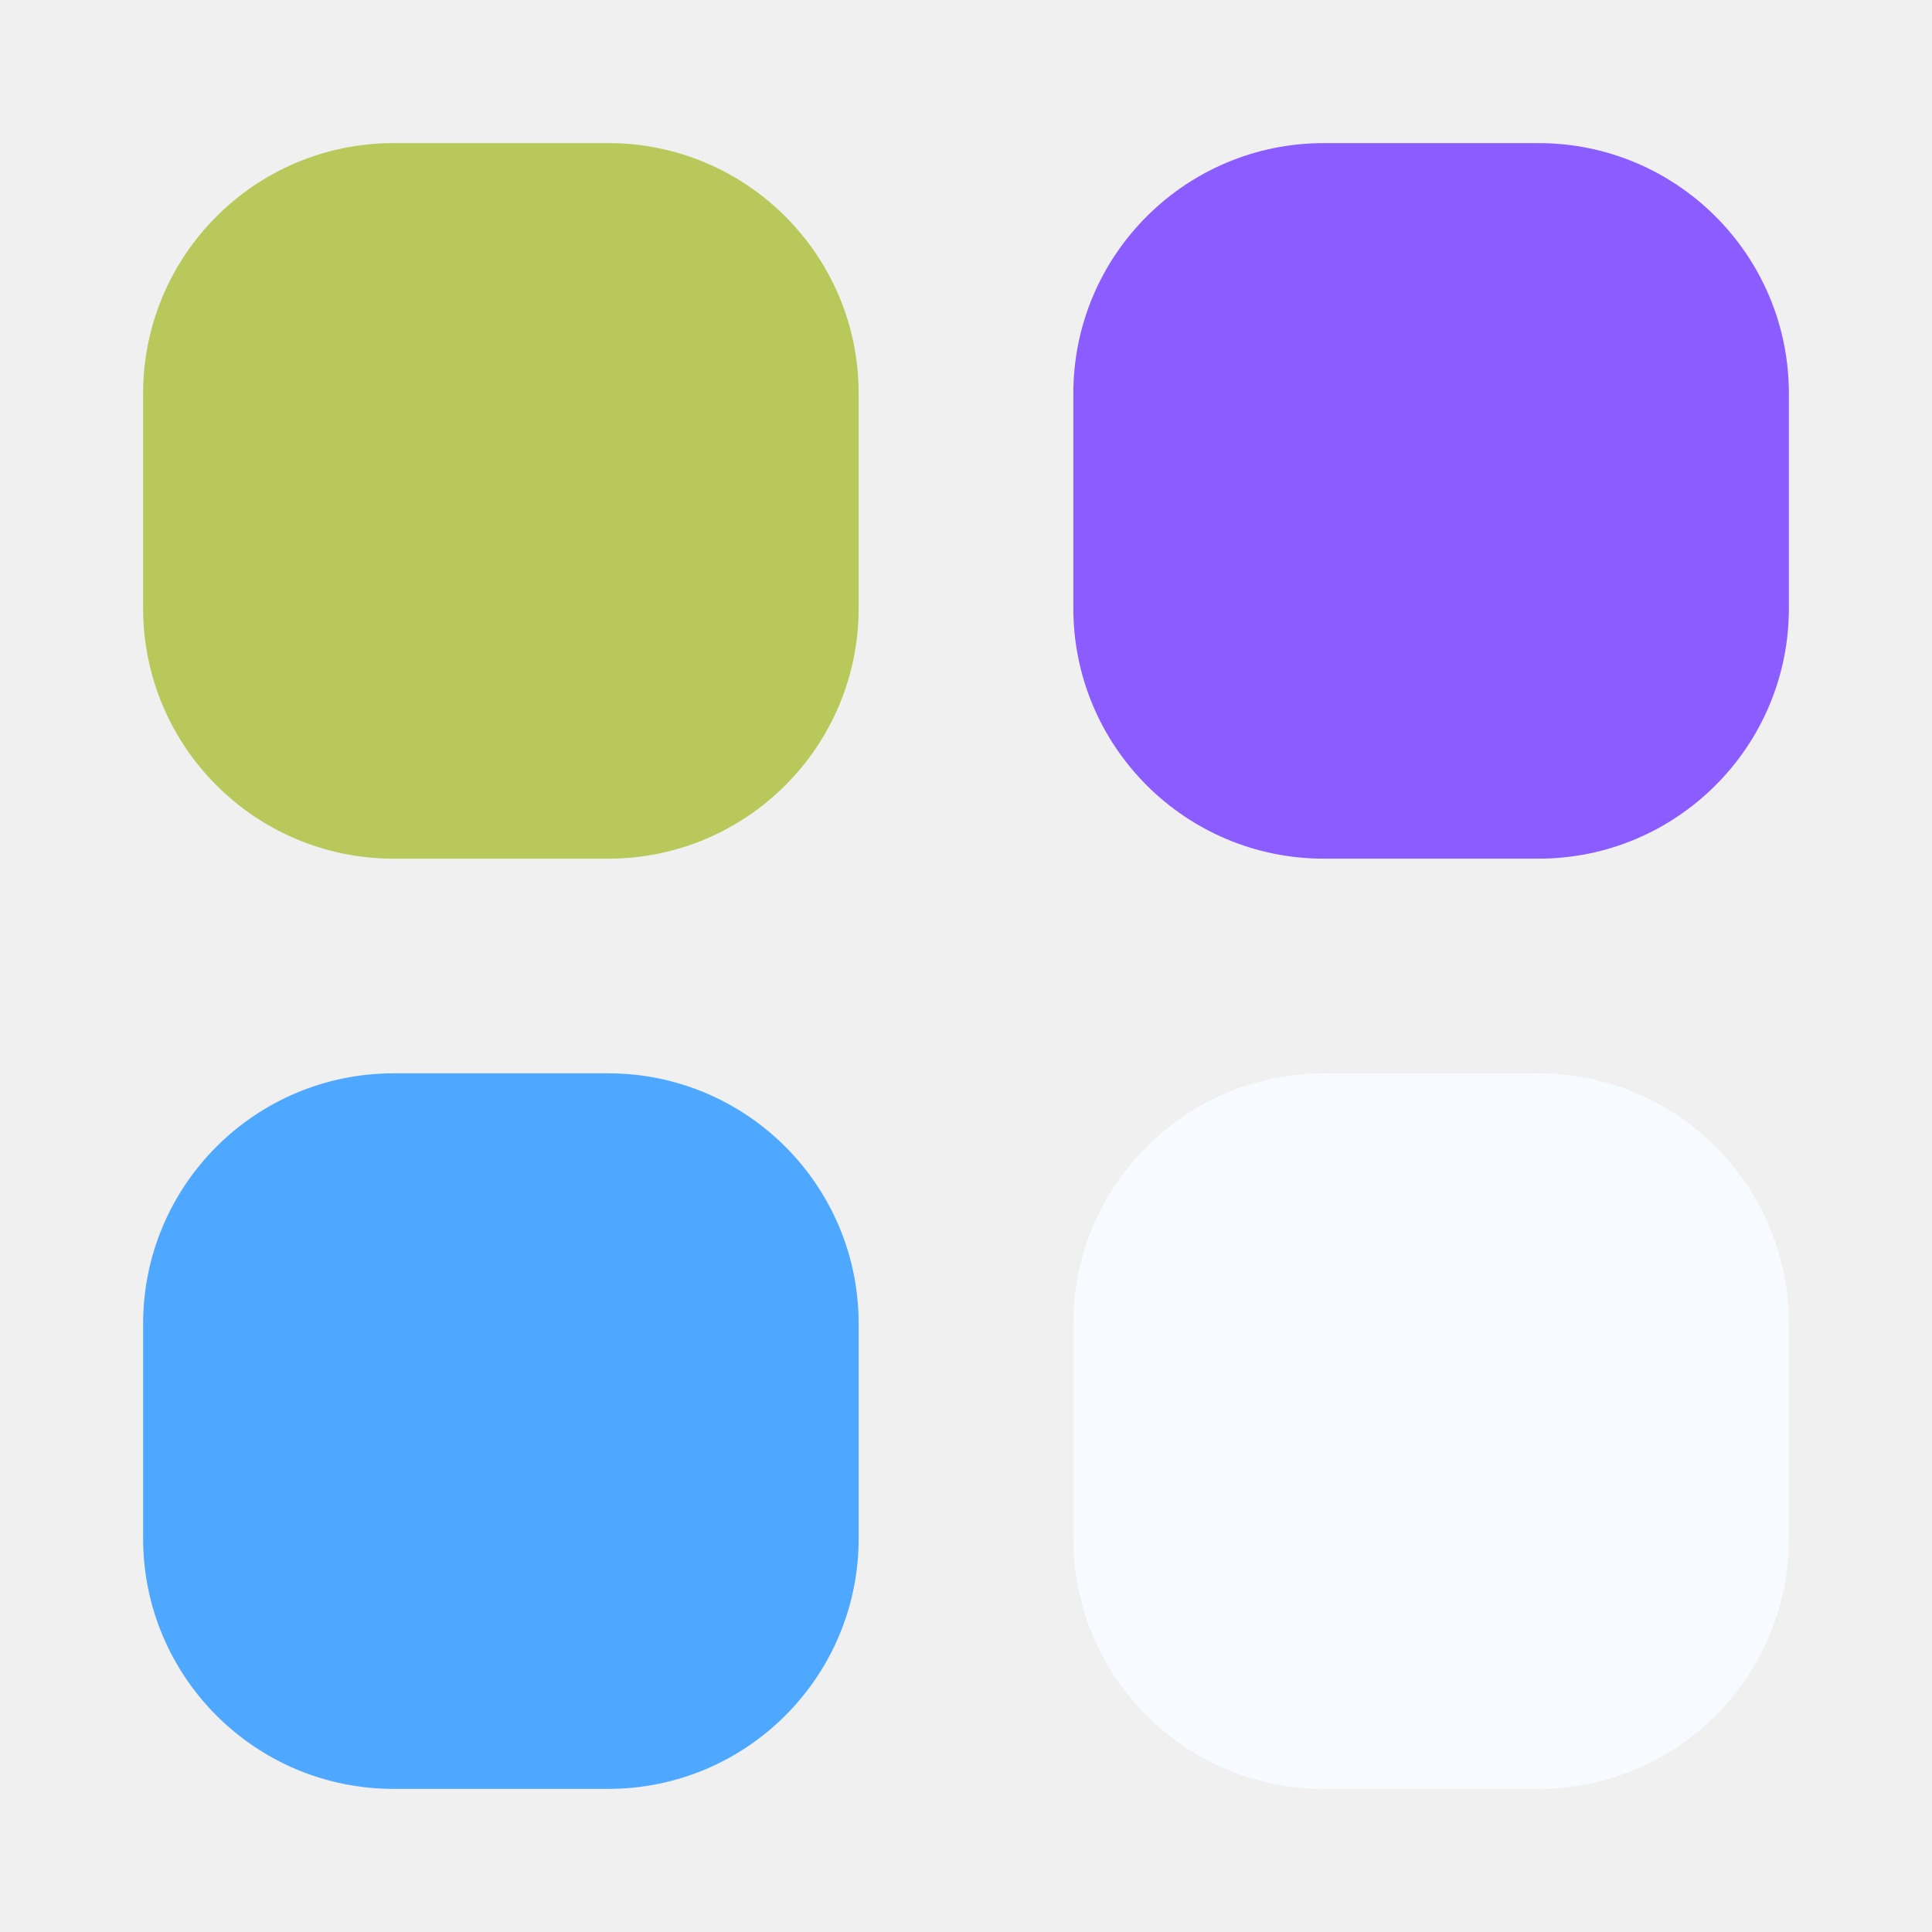
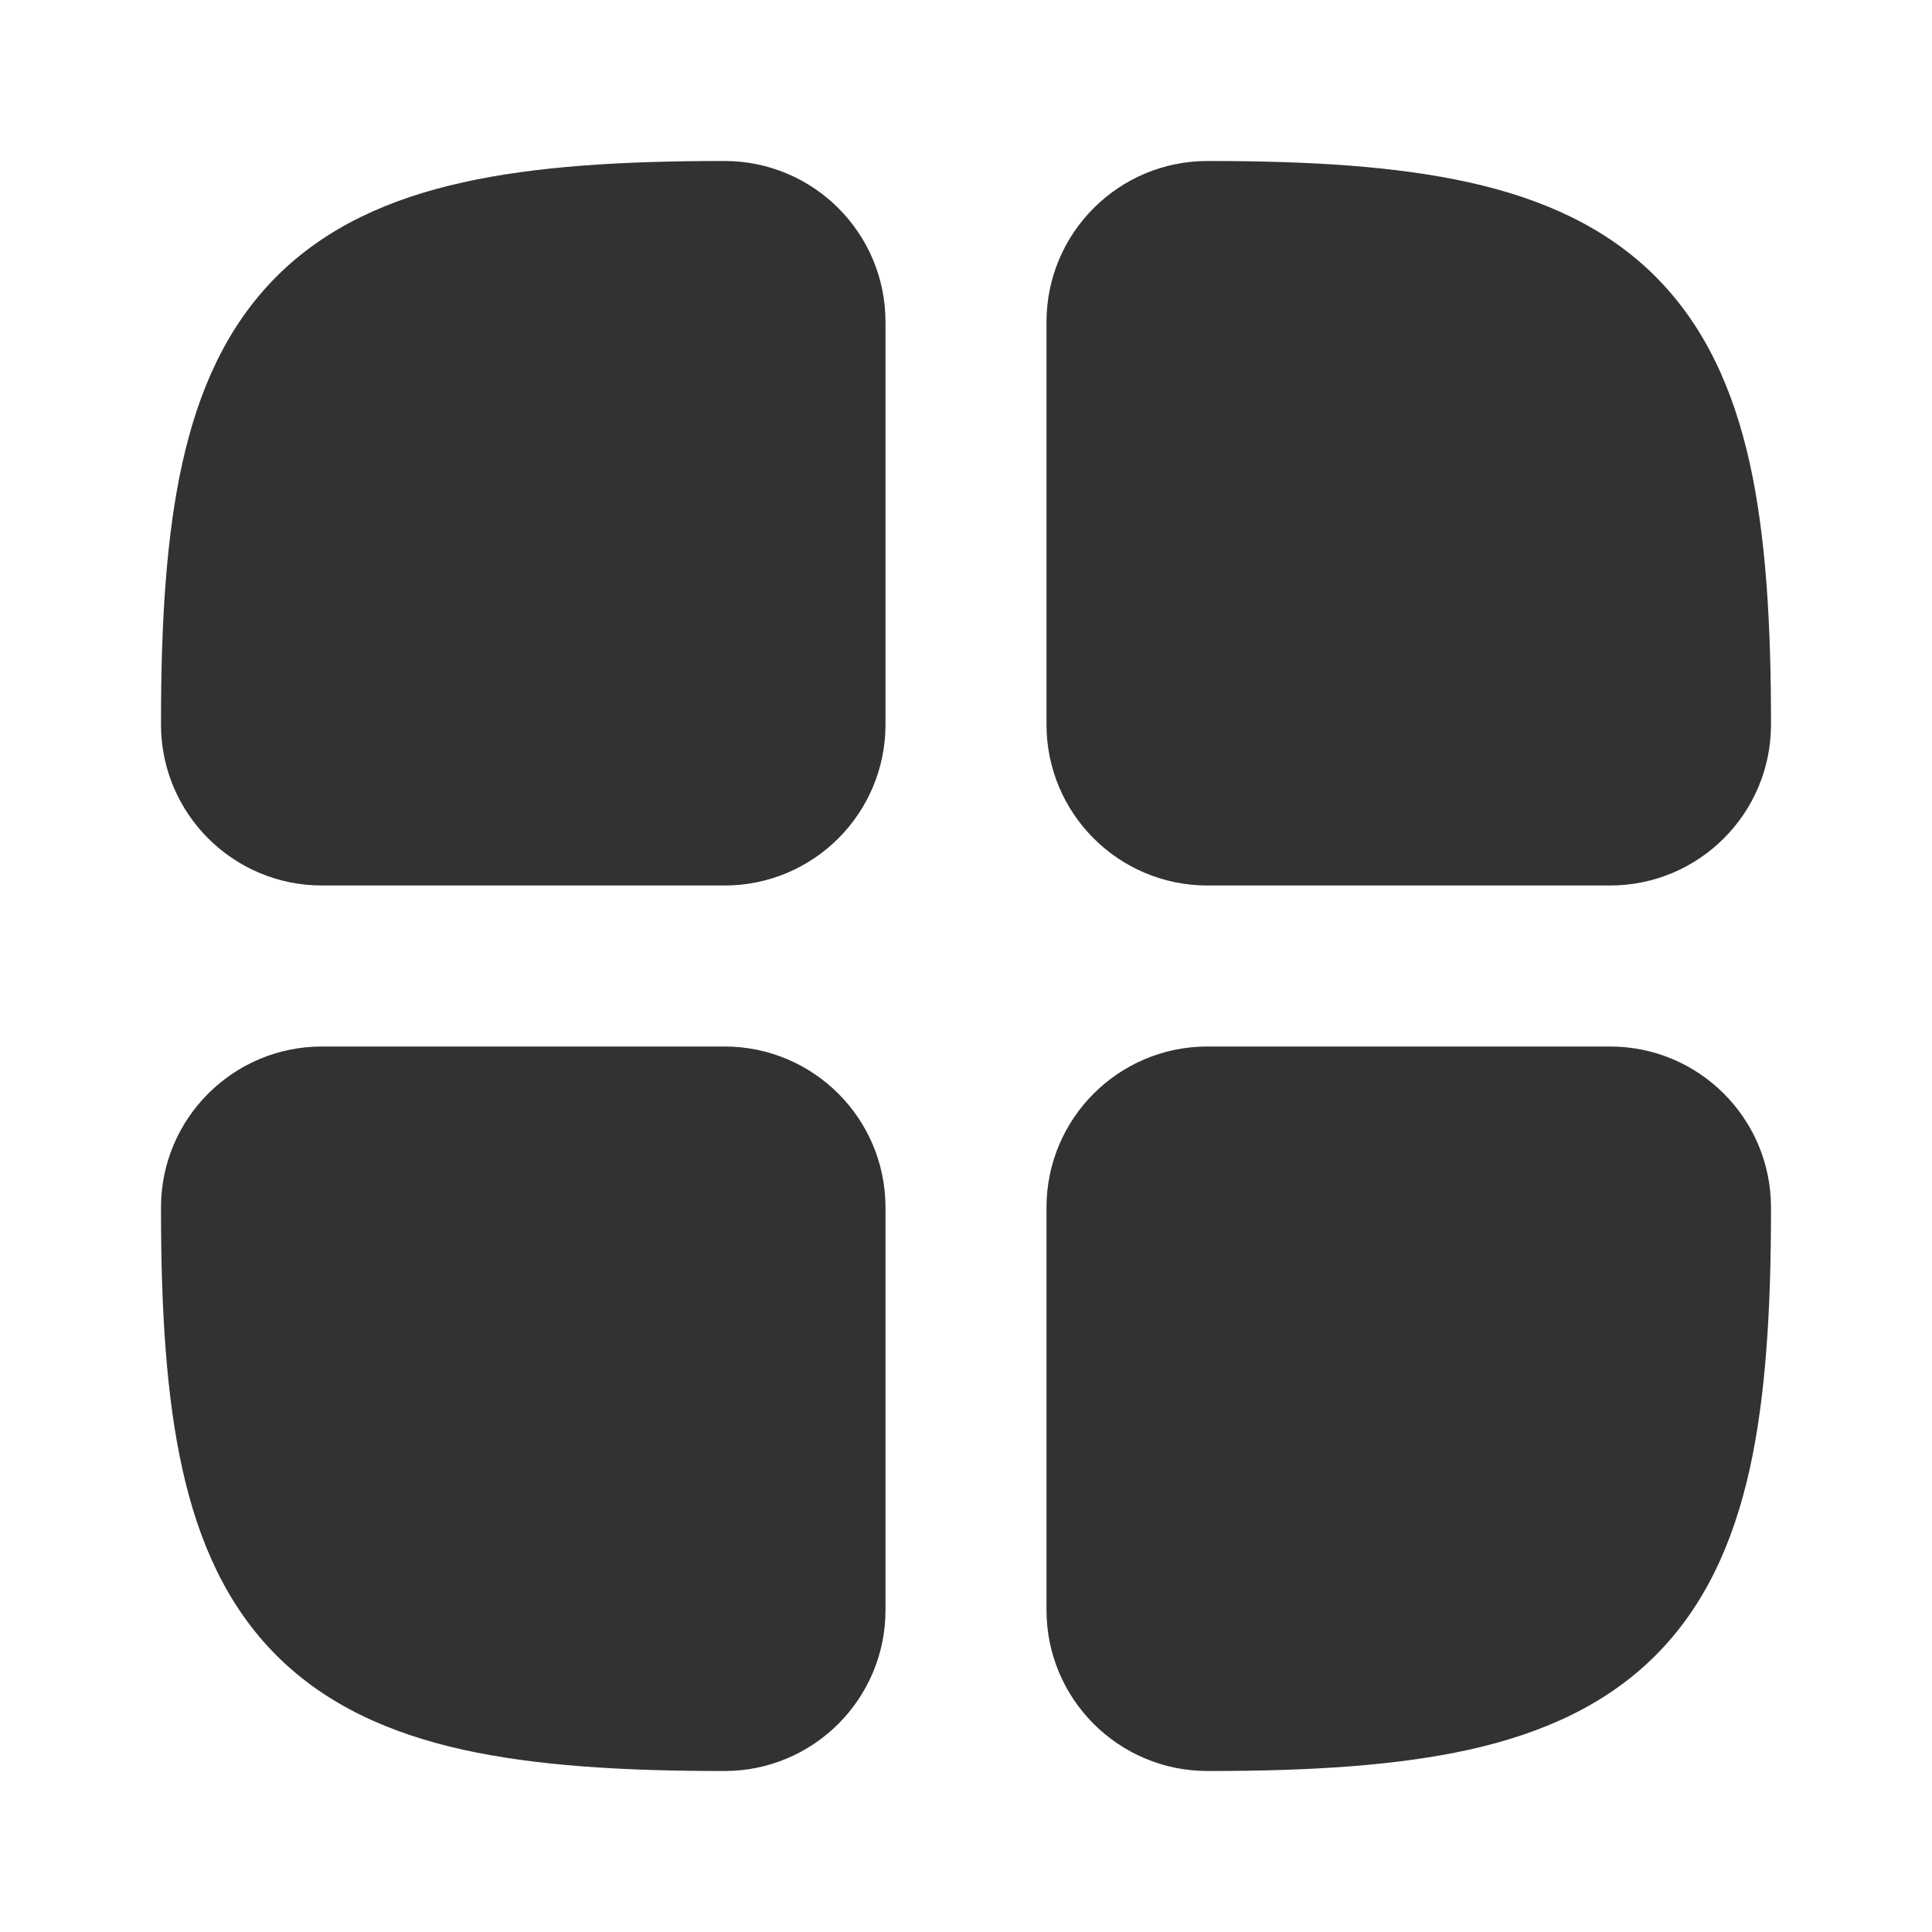
- <svg xmlns="http://www.w3.org/2000/svg" width="108" height="108" viewBox="0 0 108 108" fill="none">
-   <rect x="8" y="8" width="40" height="40" rx="14" fill="#B9C85A" />
-   <rect x="60" y="8" width="40" height="40" rx="14" fill="#8B5CFF" />
-   <rect x="8" y="60" width="40" height="40" rx="14" fill="#4EA8FF" />
-   <rect x="60" y="60" width="40" height="40" rx="14" fill="#F7FBFF" />
+ <svg xmlns="http://www.w3.org/2000/svg" width="800px" height="800px" viewBox="0 0 24 24" fill="none">
+   <rect width="24" height="24" fill="white" />
+   <path d="M2 8.976C2 7.723 2.066 6.648 2.266 5.749C2.468 4.839 2.82 4.051 3.435 3.435C4.051 2.82 4.839 2.468 5.749 2.266C6.648 2.066 7.723 2 8.976 2L9 2C10.105 2 11 2.895 11 4L11 9C11 10.105 10.105 11 9 11L4 11C2.895 11 2 10.105 2 9L2 8.976Z" fill="#323232" />
+   <path d="M22 15.024C22 16.277 21.934 17.352 21.735 18.251C21.532 19.161 21.18 19.949 20.565 20.565C19.949 21.18 19.161 21.532 18.251 21.735C17.352 21.934 16.277 22 15.024 22L15 22C13.895 22 13 21.105 13 20L13 15C13 13.895 13.895 13 15 13L20 13C21.105 13 22 13.895 22 15L22 15.024Z" fill="#323232" />
+   <path d="M2 15.024C2 16.277 2.066 17.352 2.266 18.251C2.468 19.161 2.82 19.949 3.435 20.565C4.051 21.18 4.839 21.532 5.749 21.735C6.648 21.934 7.723 22 8.976 22L9 22C10.105 22 11 21.105 11 20L11 15C11 13.895 10.105 13 9 13L4 13C2.895 13 2 13.895 2 15L2 15.024Z" fill="#323232" />
+   <path d="M22 8.976C22 7.723 21.934 6.648 21.735 5.749C21.532 4.839 21.18 4.051 20.565 3.435C19.949 2.82 19.161 2.468 18.251 2.266C17.352 2.066 16.277 2 15.024 2L15 2C13.895 2 13 2.895 13 4L13 9C13 10.105 13.895 11 15 11L20 11C21.105 11 22 10.105 22 9L22 8.976Z" fill="#323232" />
</svg>
